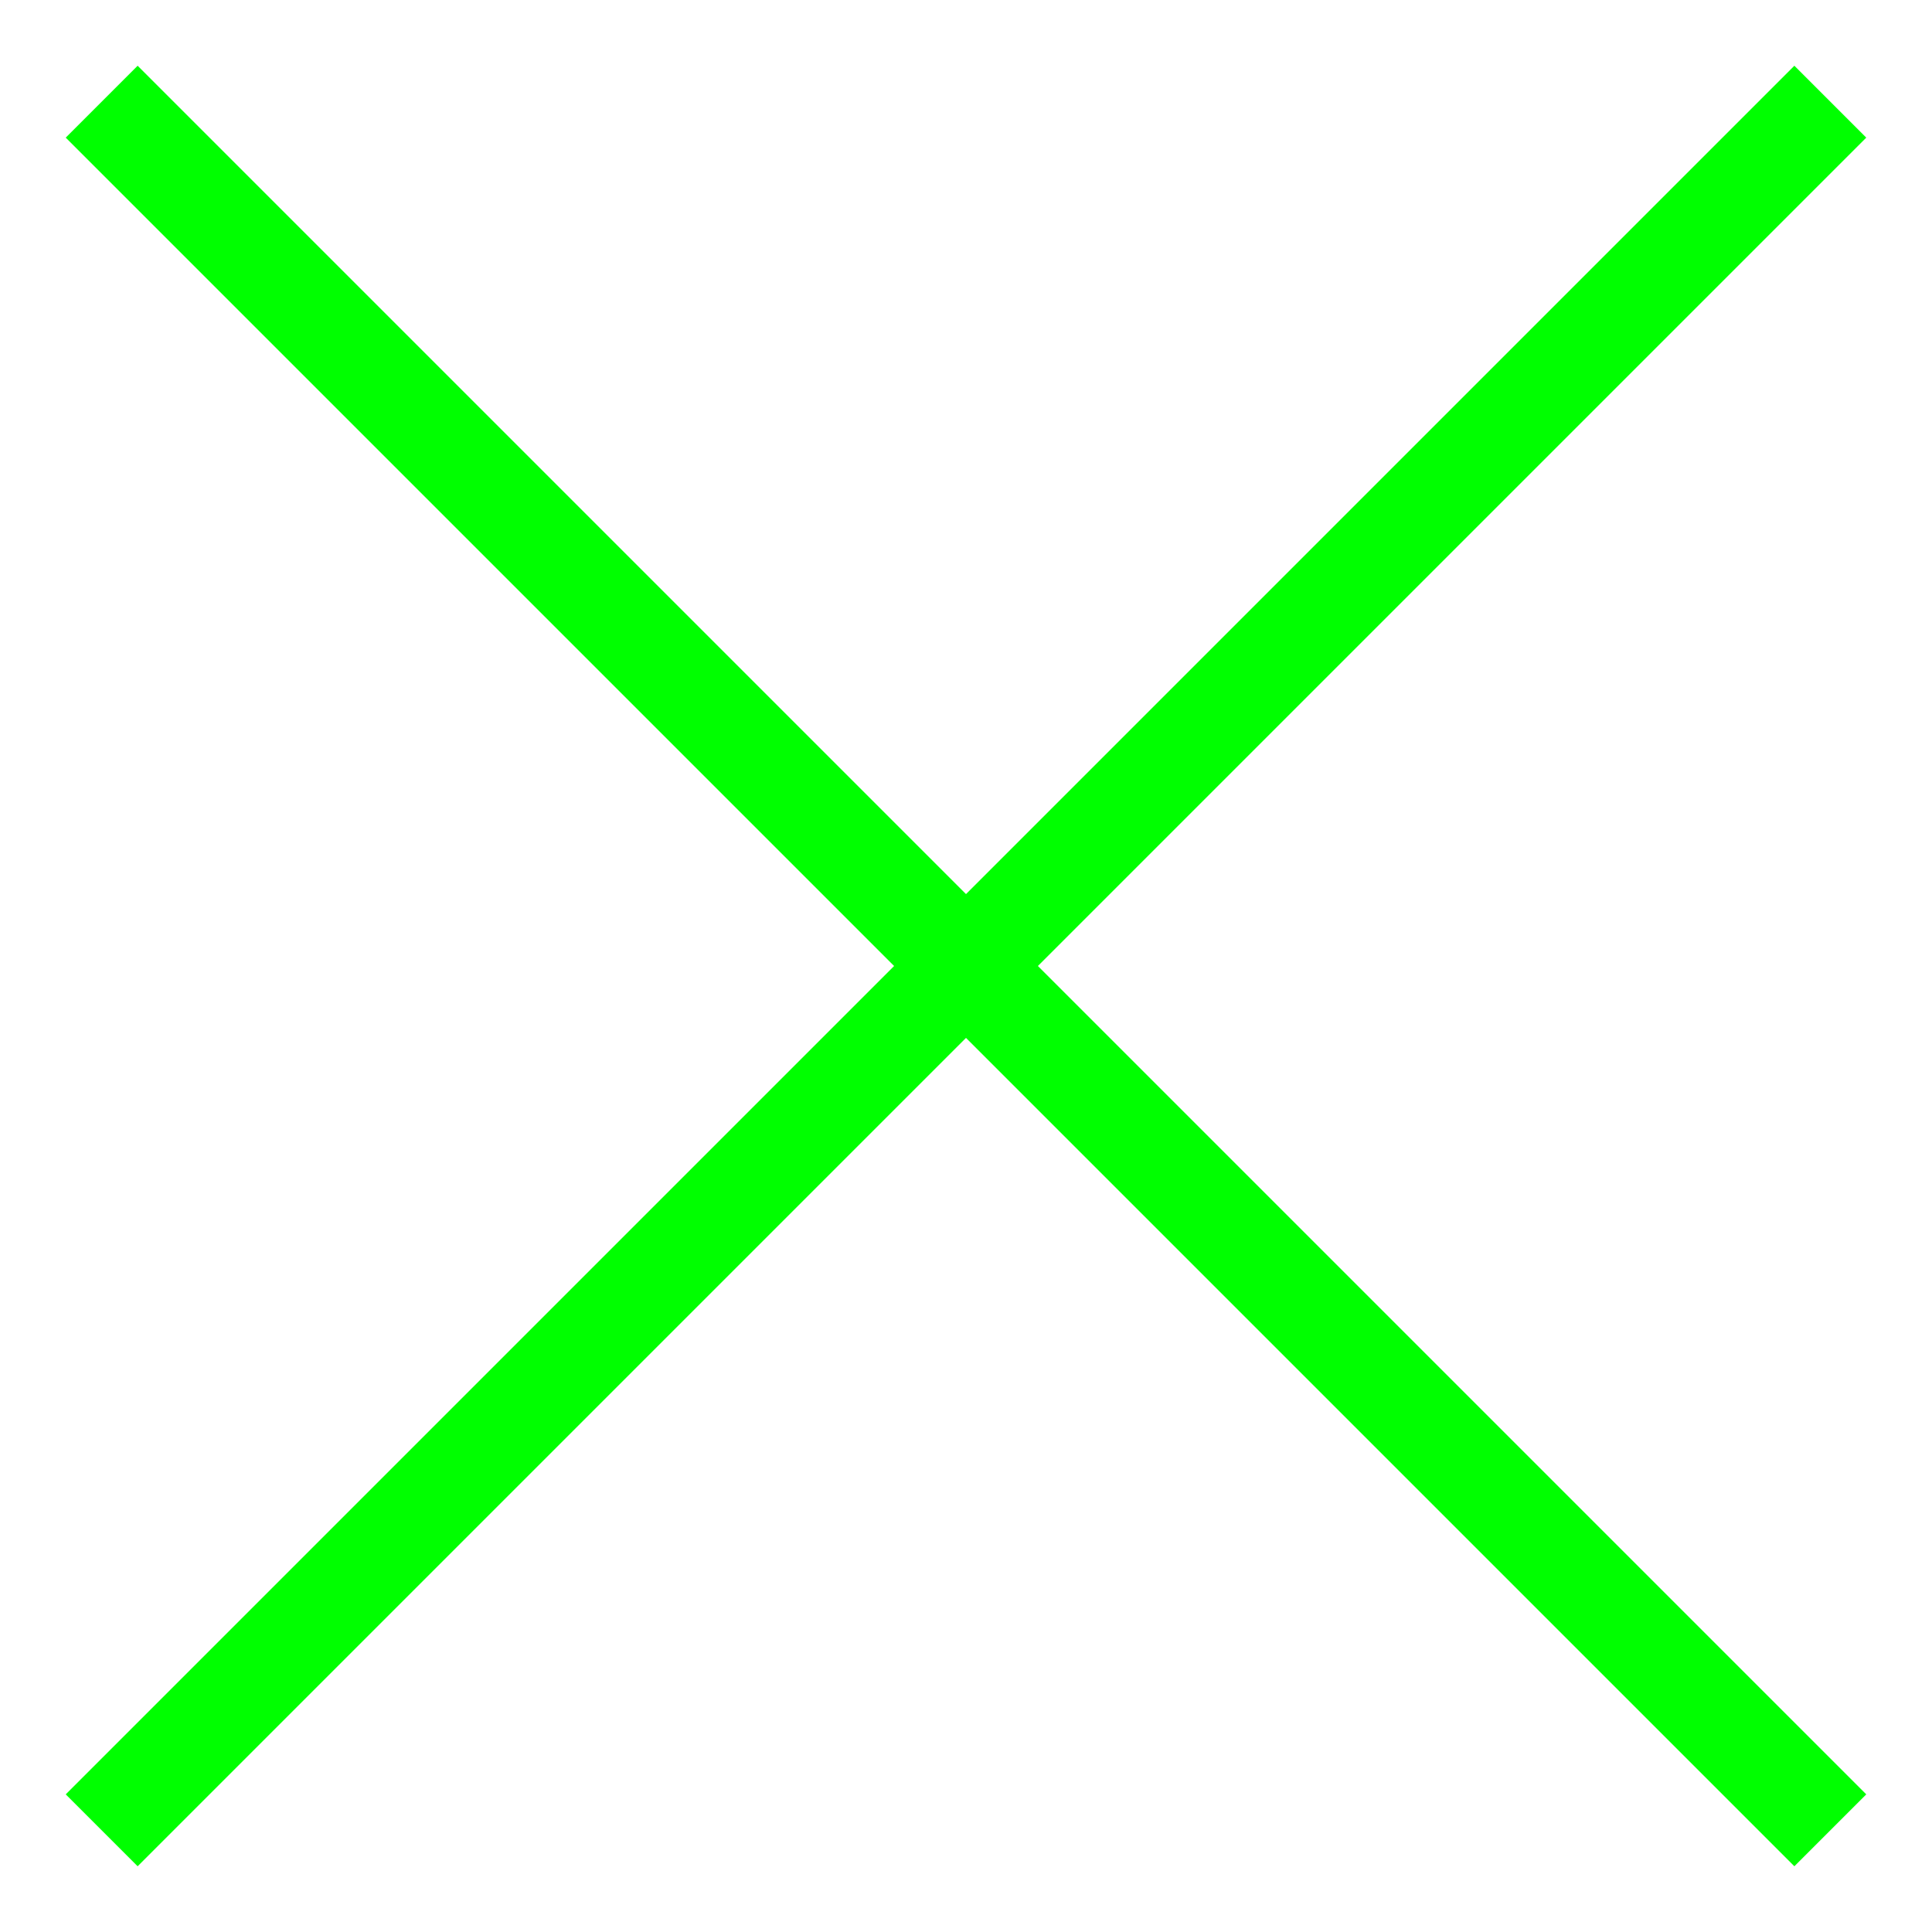
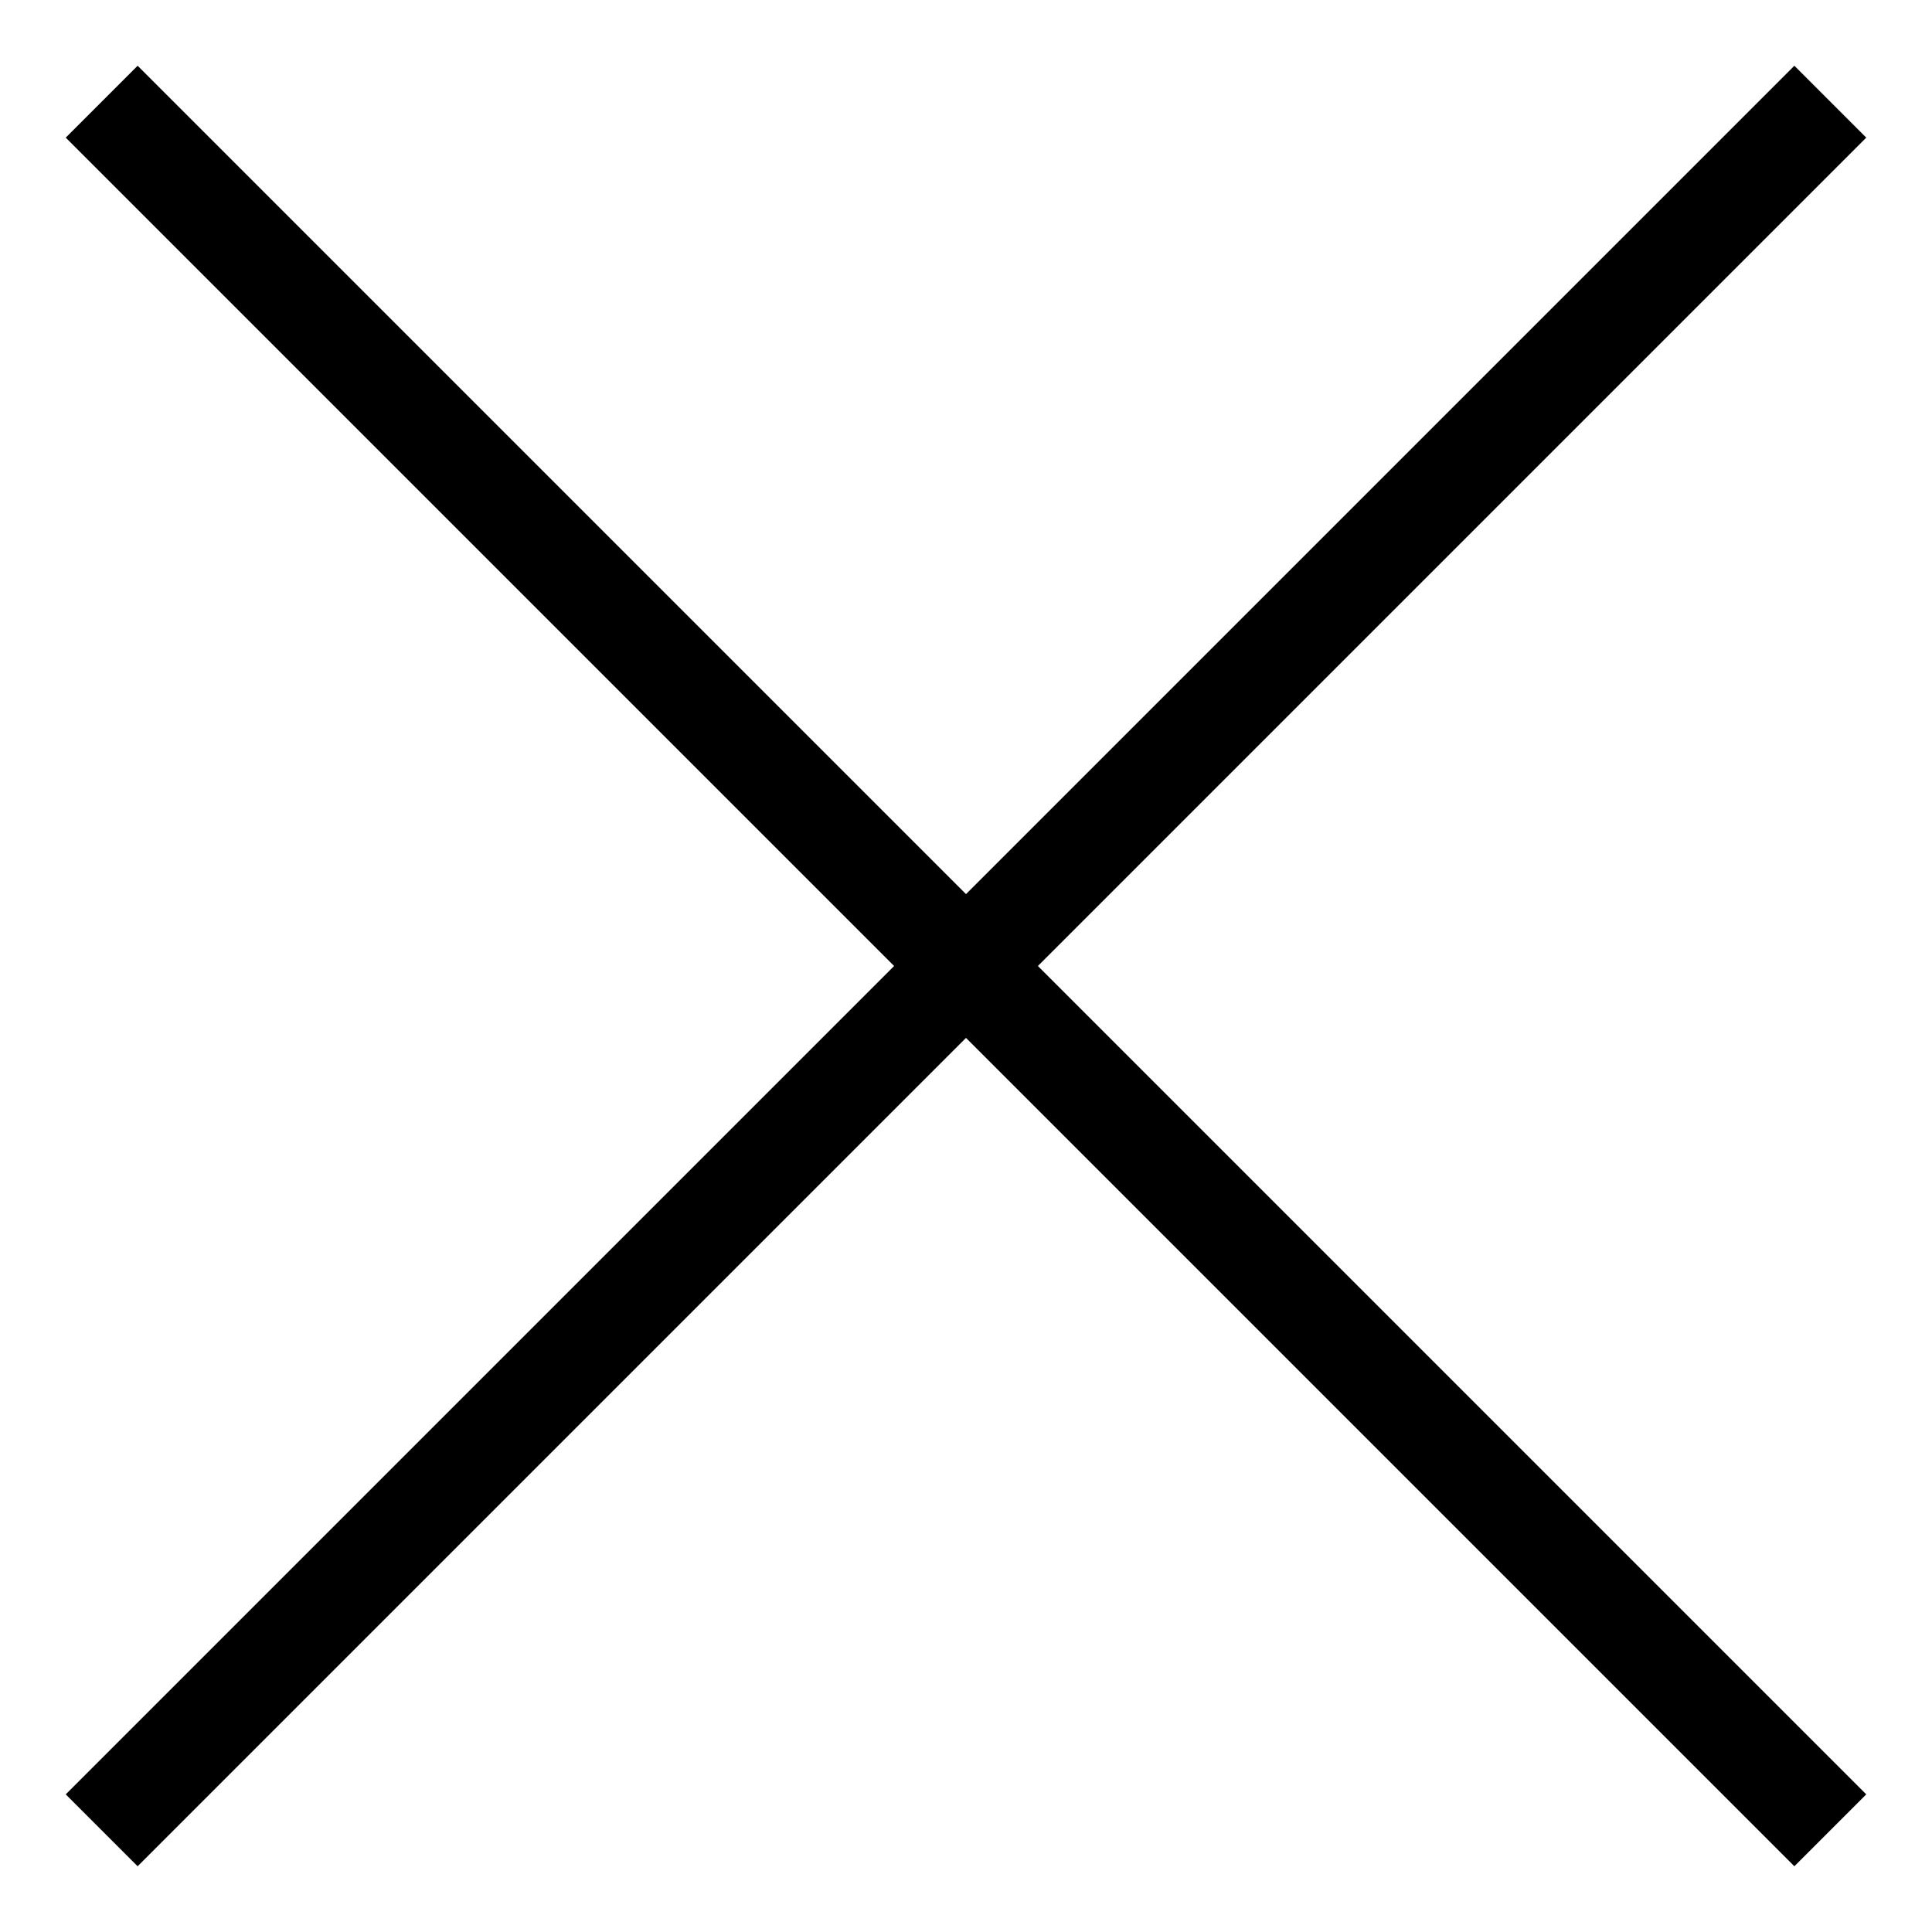
- <svg xmlns="http://www.w3.org/2000/svg" version="1.1" viewBox="0 0 76 76" preserveAspectRatio="xMidYMid meet" enable-background="new 0 0 76 76">
+ <svg xmlns="http://www.w3.org/2000/svg" version="1.1" viewBox="0 0 76 76" preserveAspectRatio="xMidYMid meet" enable-background="new 0 0 76 76" fill="currentColor">
  <g id="flag-missed">
    <use href="#bomb" />
-     <line stroke-width="4" stroke-linecap="undefined" stroke-linejoin="undefined" id="svg_78" y2="72" x2="72" y1="4" x1="4" stroke="#00ff00" fill="none" />
-     <line stroke-linecap="undefined" stroke-linejoin="undefined" id="svg_79" y2="72" x2="4" y1="4" x1="72" stroke-width="4" stroke="#00ff00" fill="none" />
+     <line stroke-width="4" stroke-linecap="undefined" stroke-linejoin="undefined" id="svg_78" y2="72" x2="72" y1="4" x1="4" stroke="currentColor" />
+     <line stroke-linecap="undefined" stroke-linejoin="undefined" id="svg_79" y2="72" x2="4" y1="4" x1="72" stroke-width="4" stroke="currentColor" />
  </g>
</svg>
